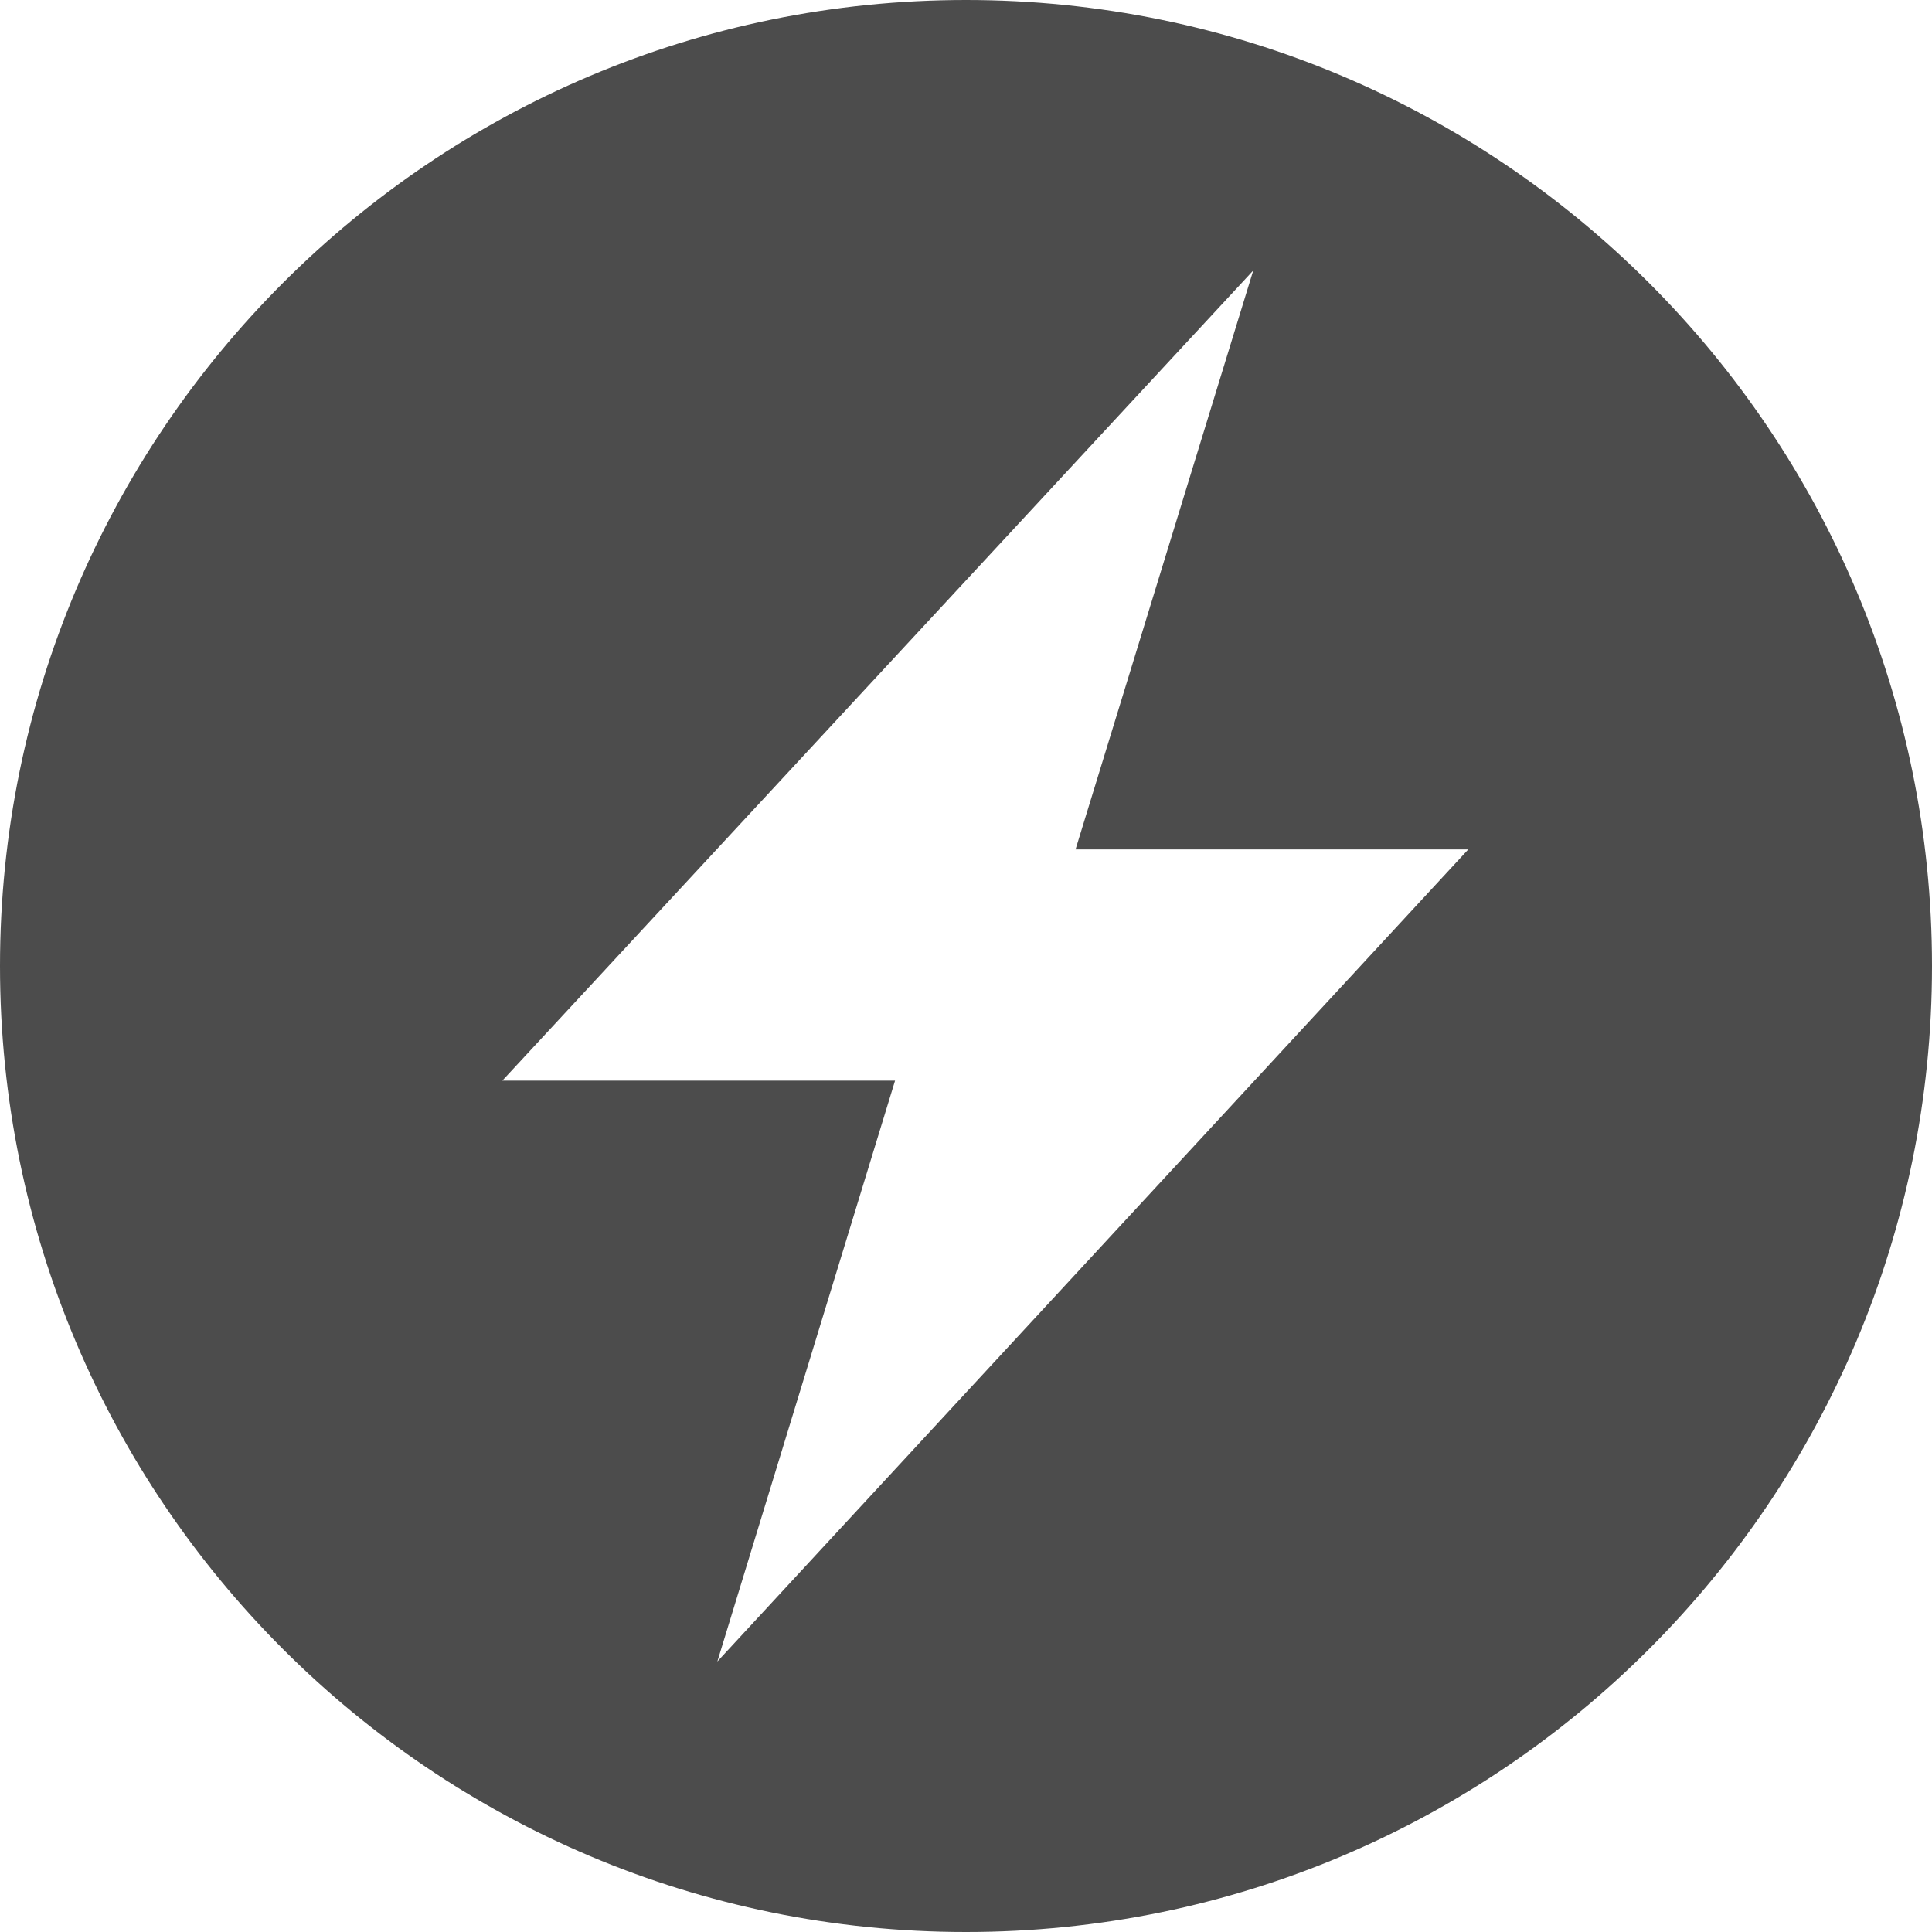
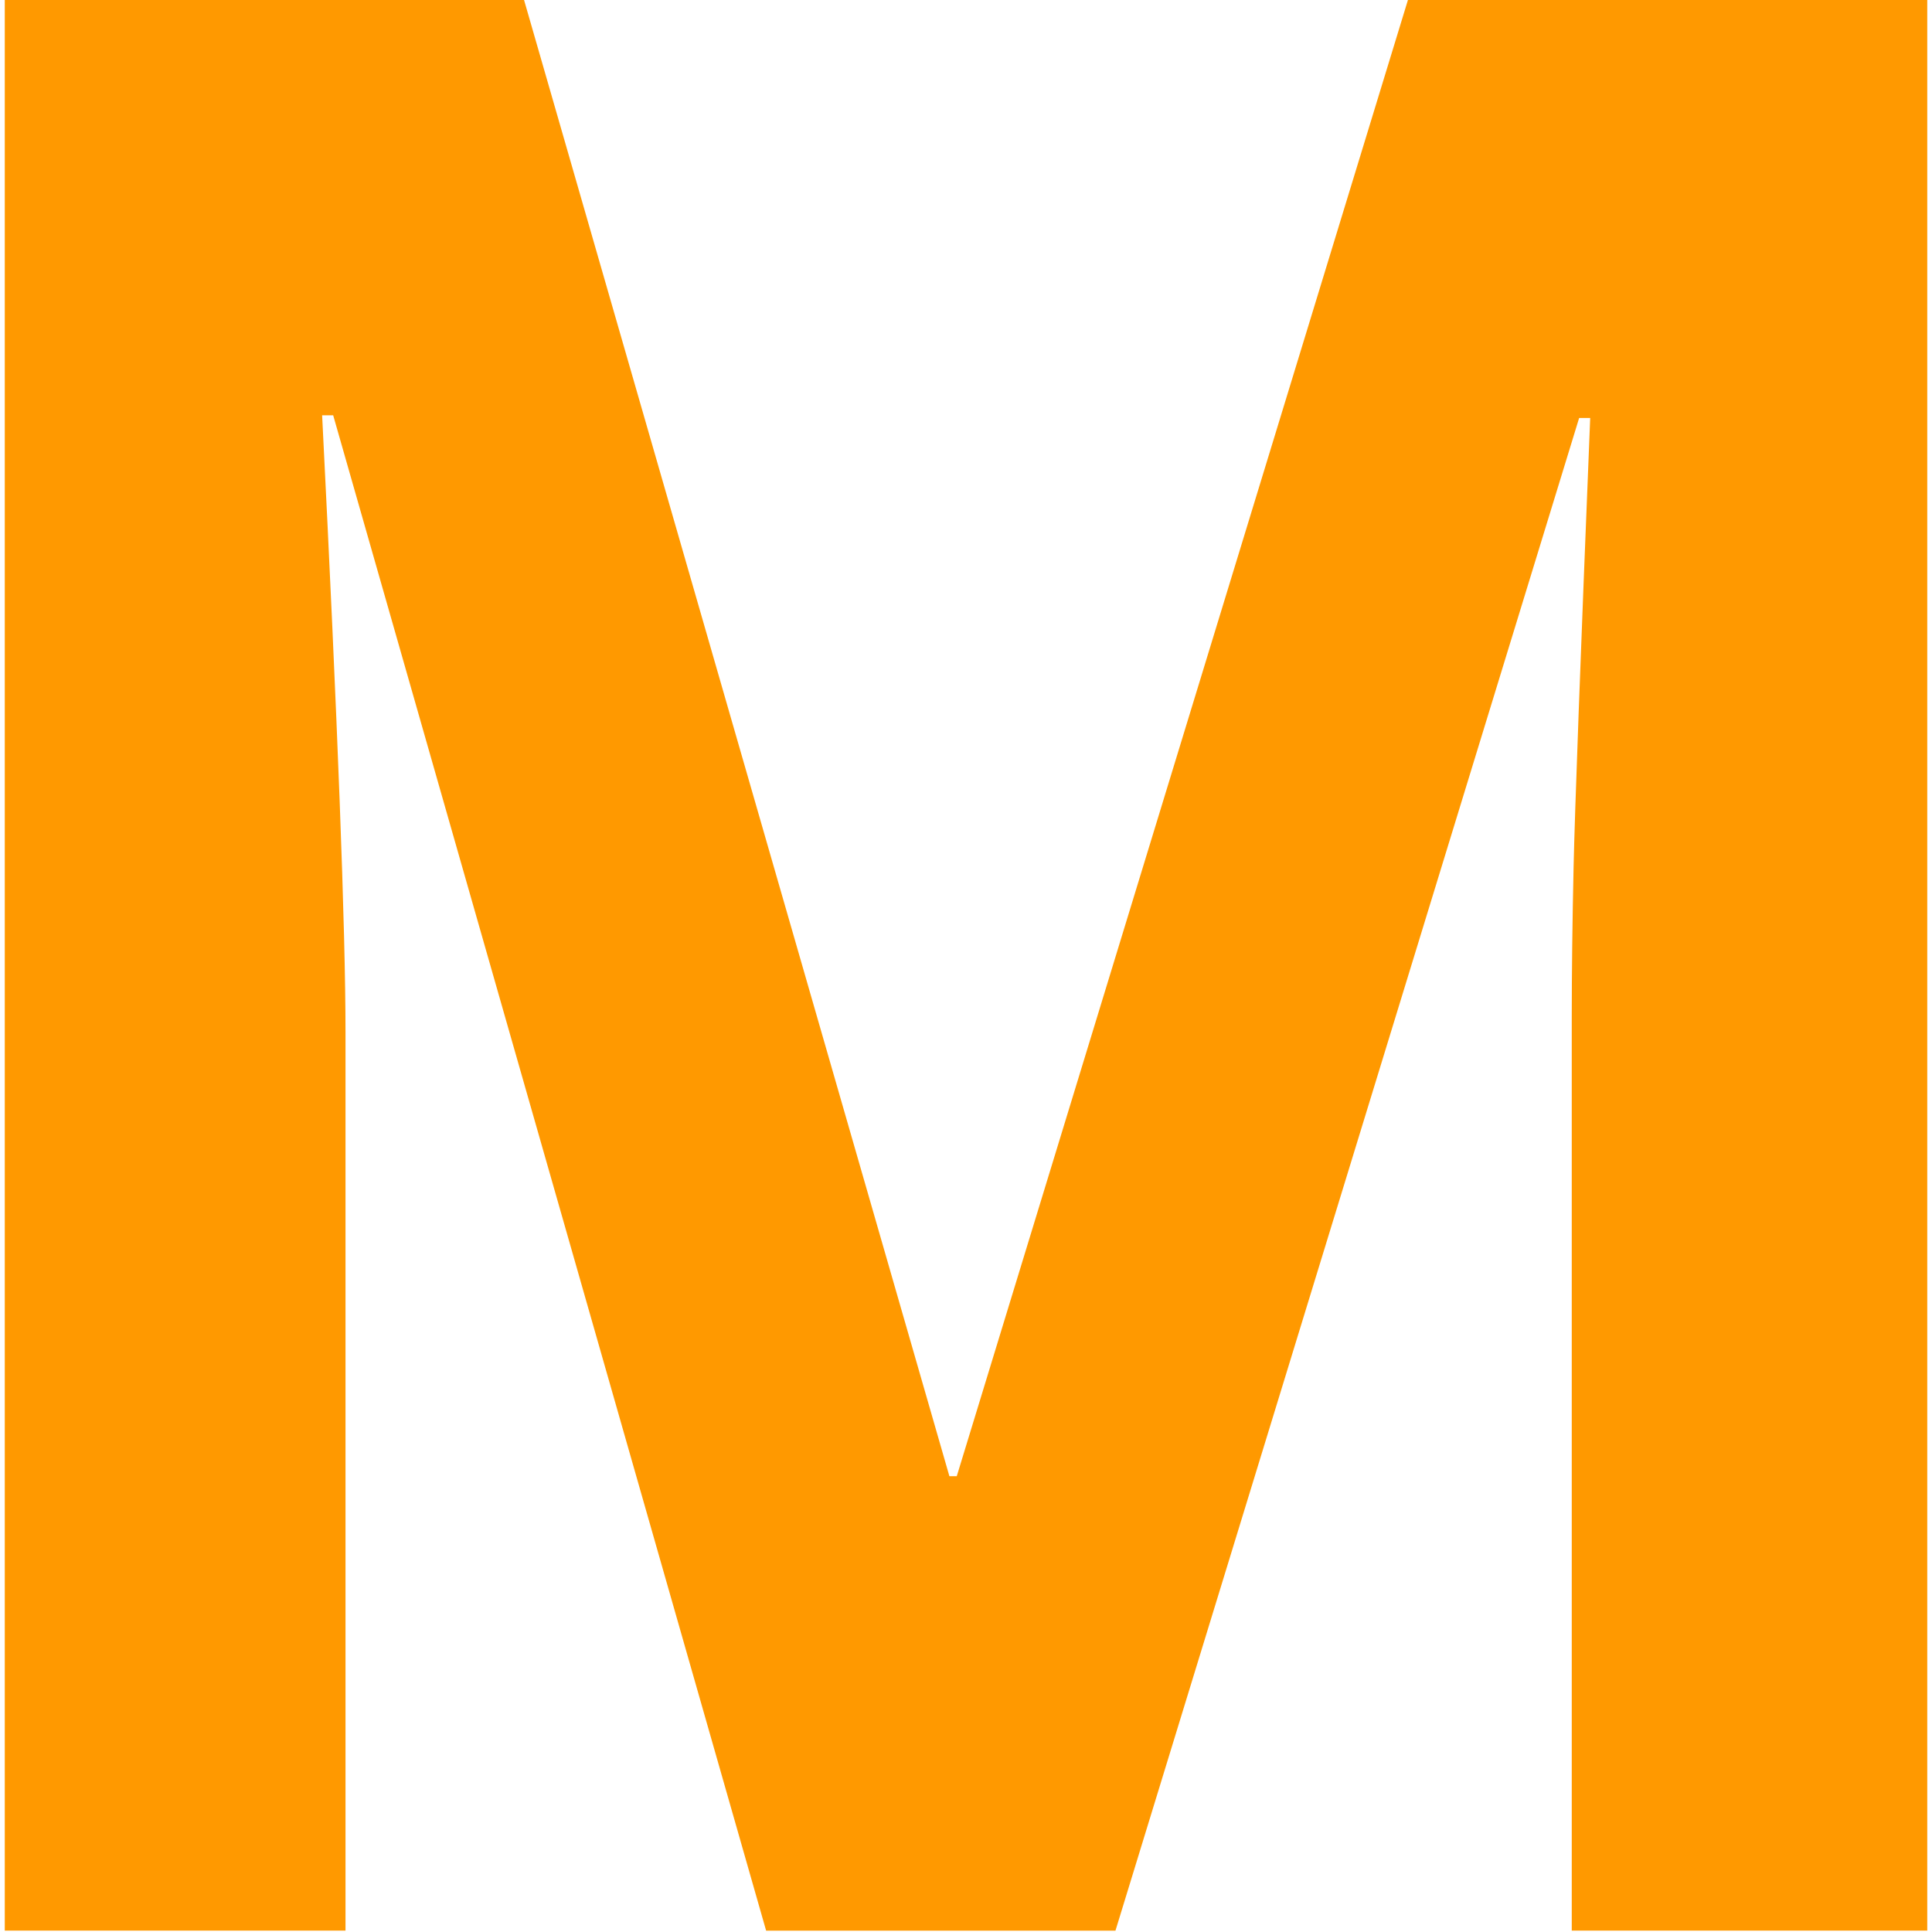
- <svg xmlns="http://www.w3.org/2000/svg" enable-background="new 0 0 50 50">
-   <path fill="rgba(0, 0, 0, 0.7)" d="M25 0c-13.807 0-25 11.193-25 25s11.193 25 25 25 25-11.193 25-25-11.193-25-25-25zm-6.435 43l4.599-15.033h-10.164l19.434-20.967-4.599 14.983h10.164l-19.434 21.017z" />
+ <svg xmlns="http://www.w3.org/2000/svg" version="1.1" id="Calque_1" x="0px" y="0px" width="72px" height="72px" viewBox="0 0 72 72" enable-background="new 0 0 72 72" xml:space="preserve">
+   <g>
+     <path fill="#FF9900" d="M28.551,71.949L12.417,15.478h-0.412c0.58,11.488,0.871,19.152,0.871,22.992v33.479H0.178v-71.98h19.343   l15.86,55.044h0.275L52.479-0.031h19.344v71.98H58.575v-34.07c0-1.607,0.022-3.462,0.068-5.563c0.046-2.1,0.252-7.68,0.619-16.739   H58.85L41.57,71.95H28.551V71.949z" />
+   </g>
</svg>
